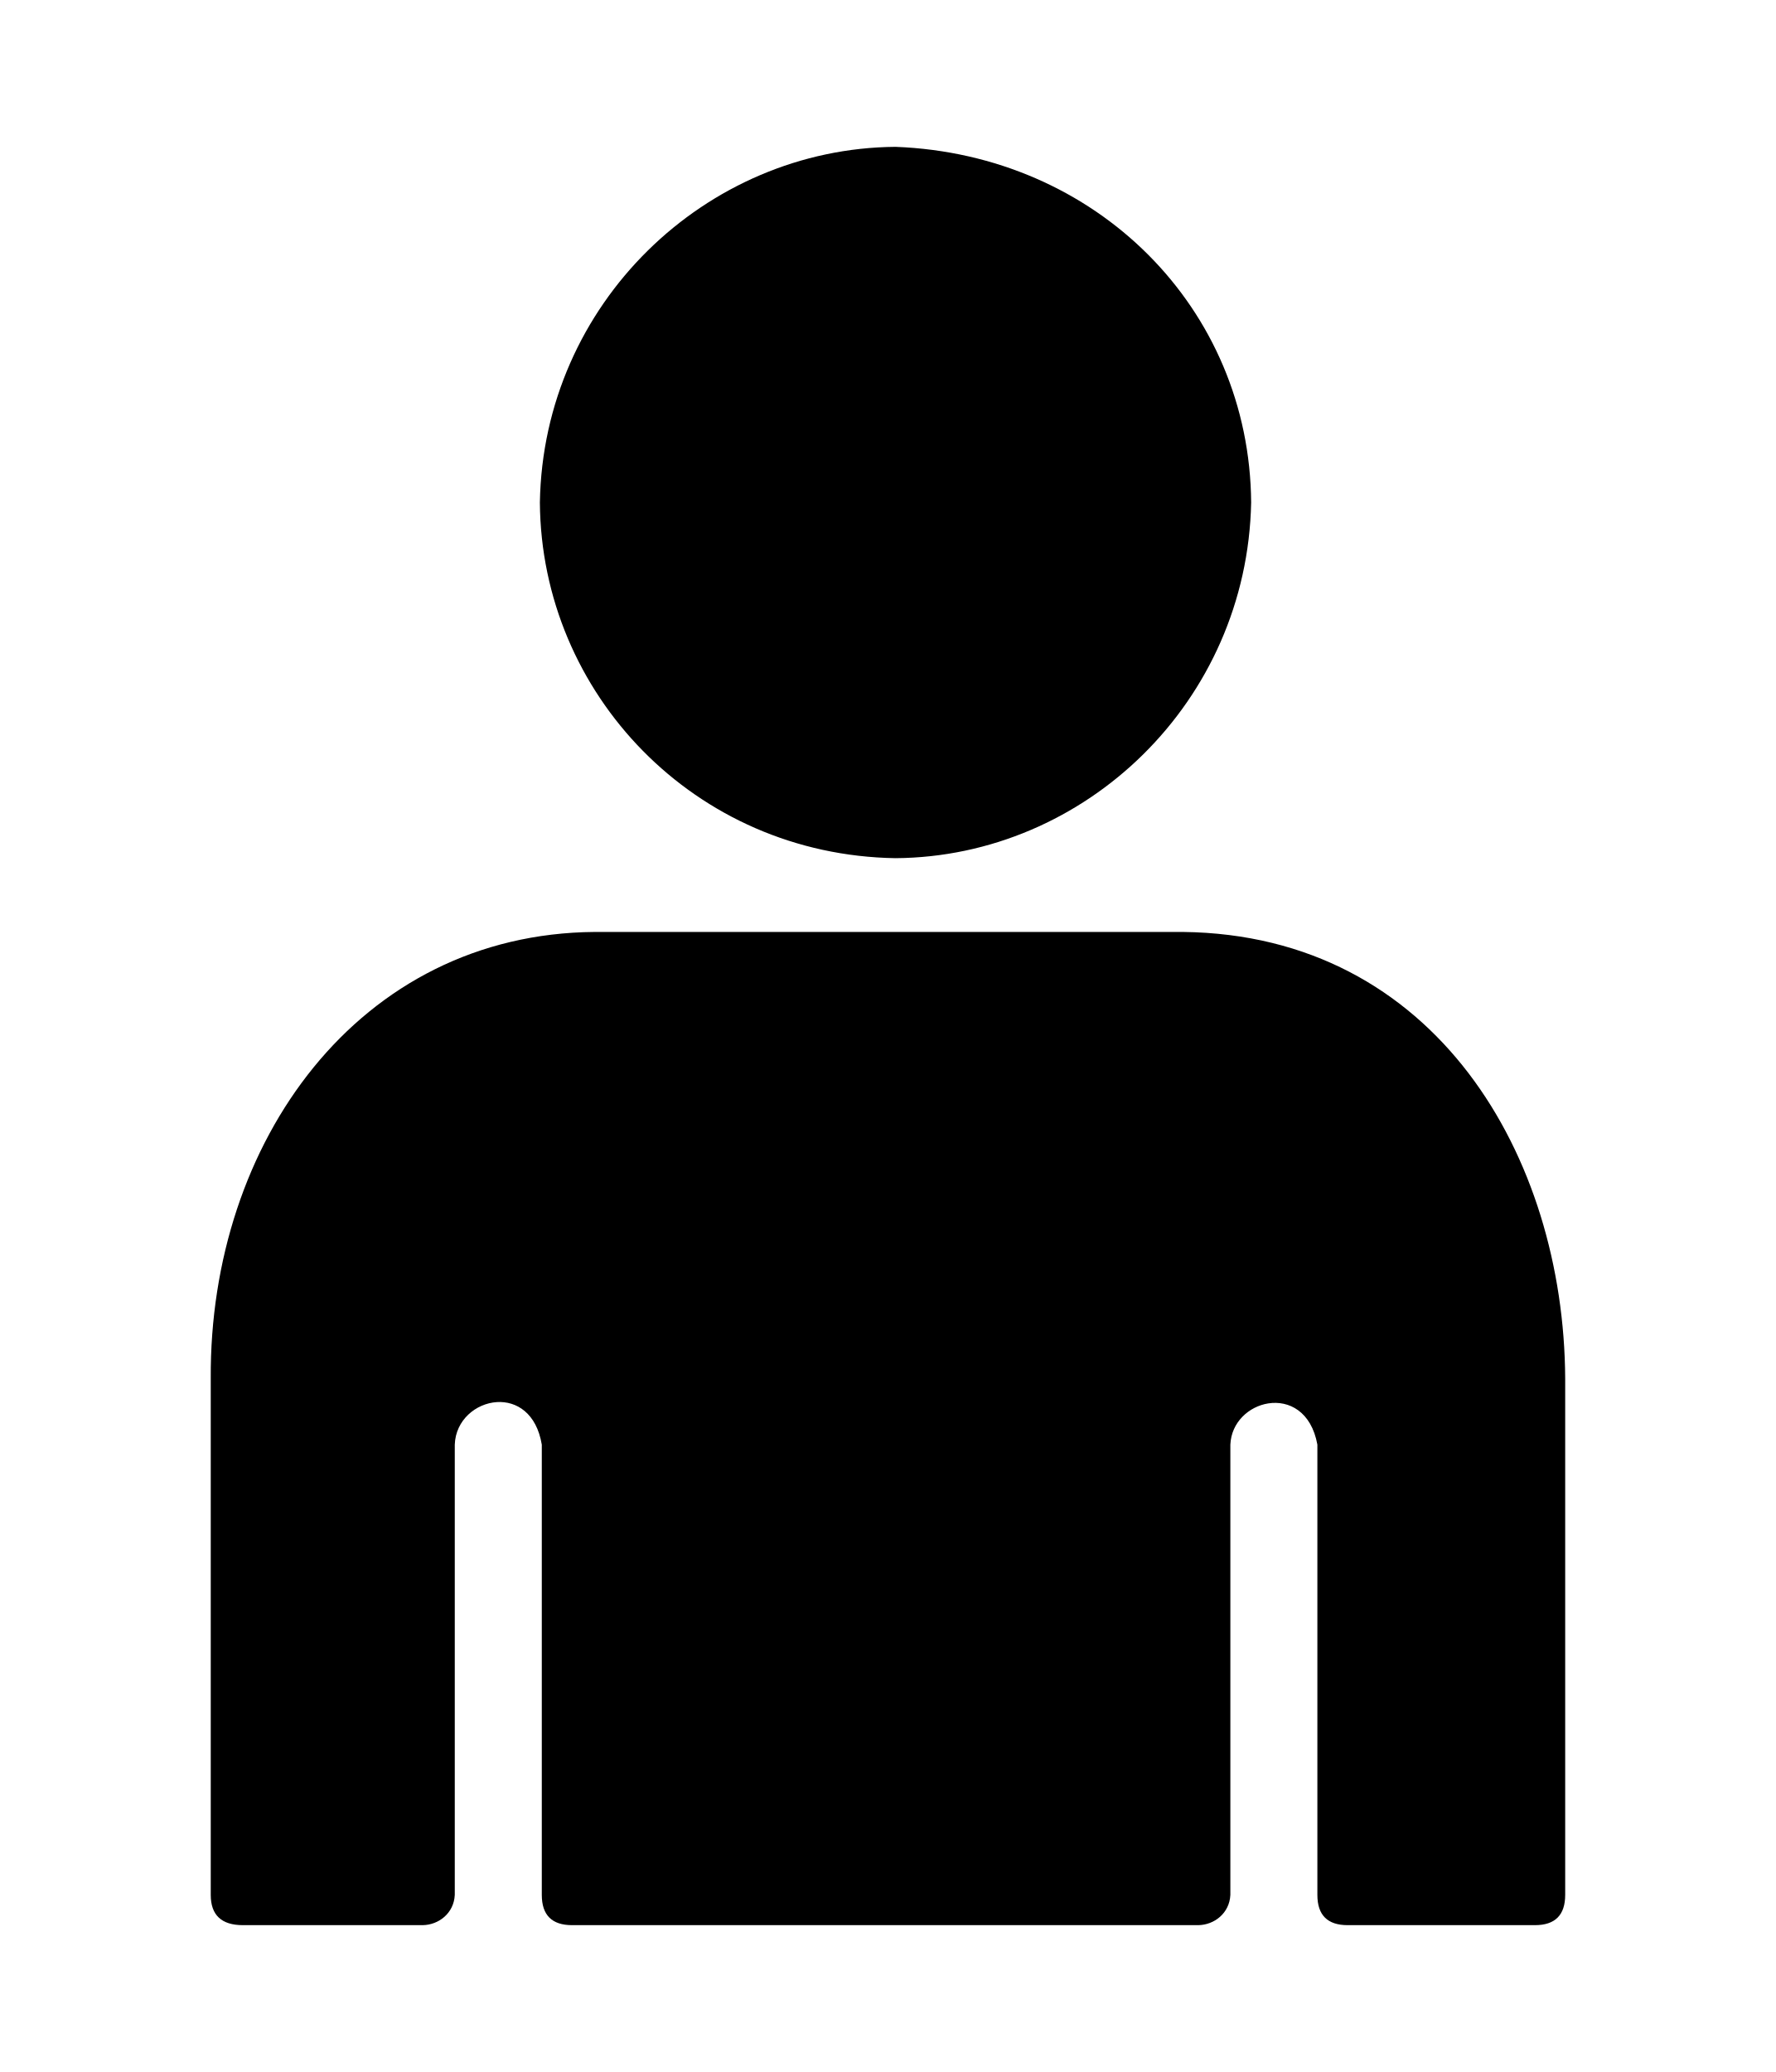
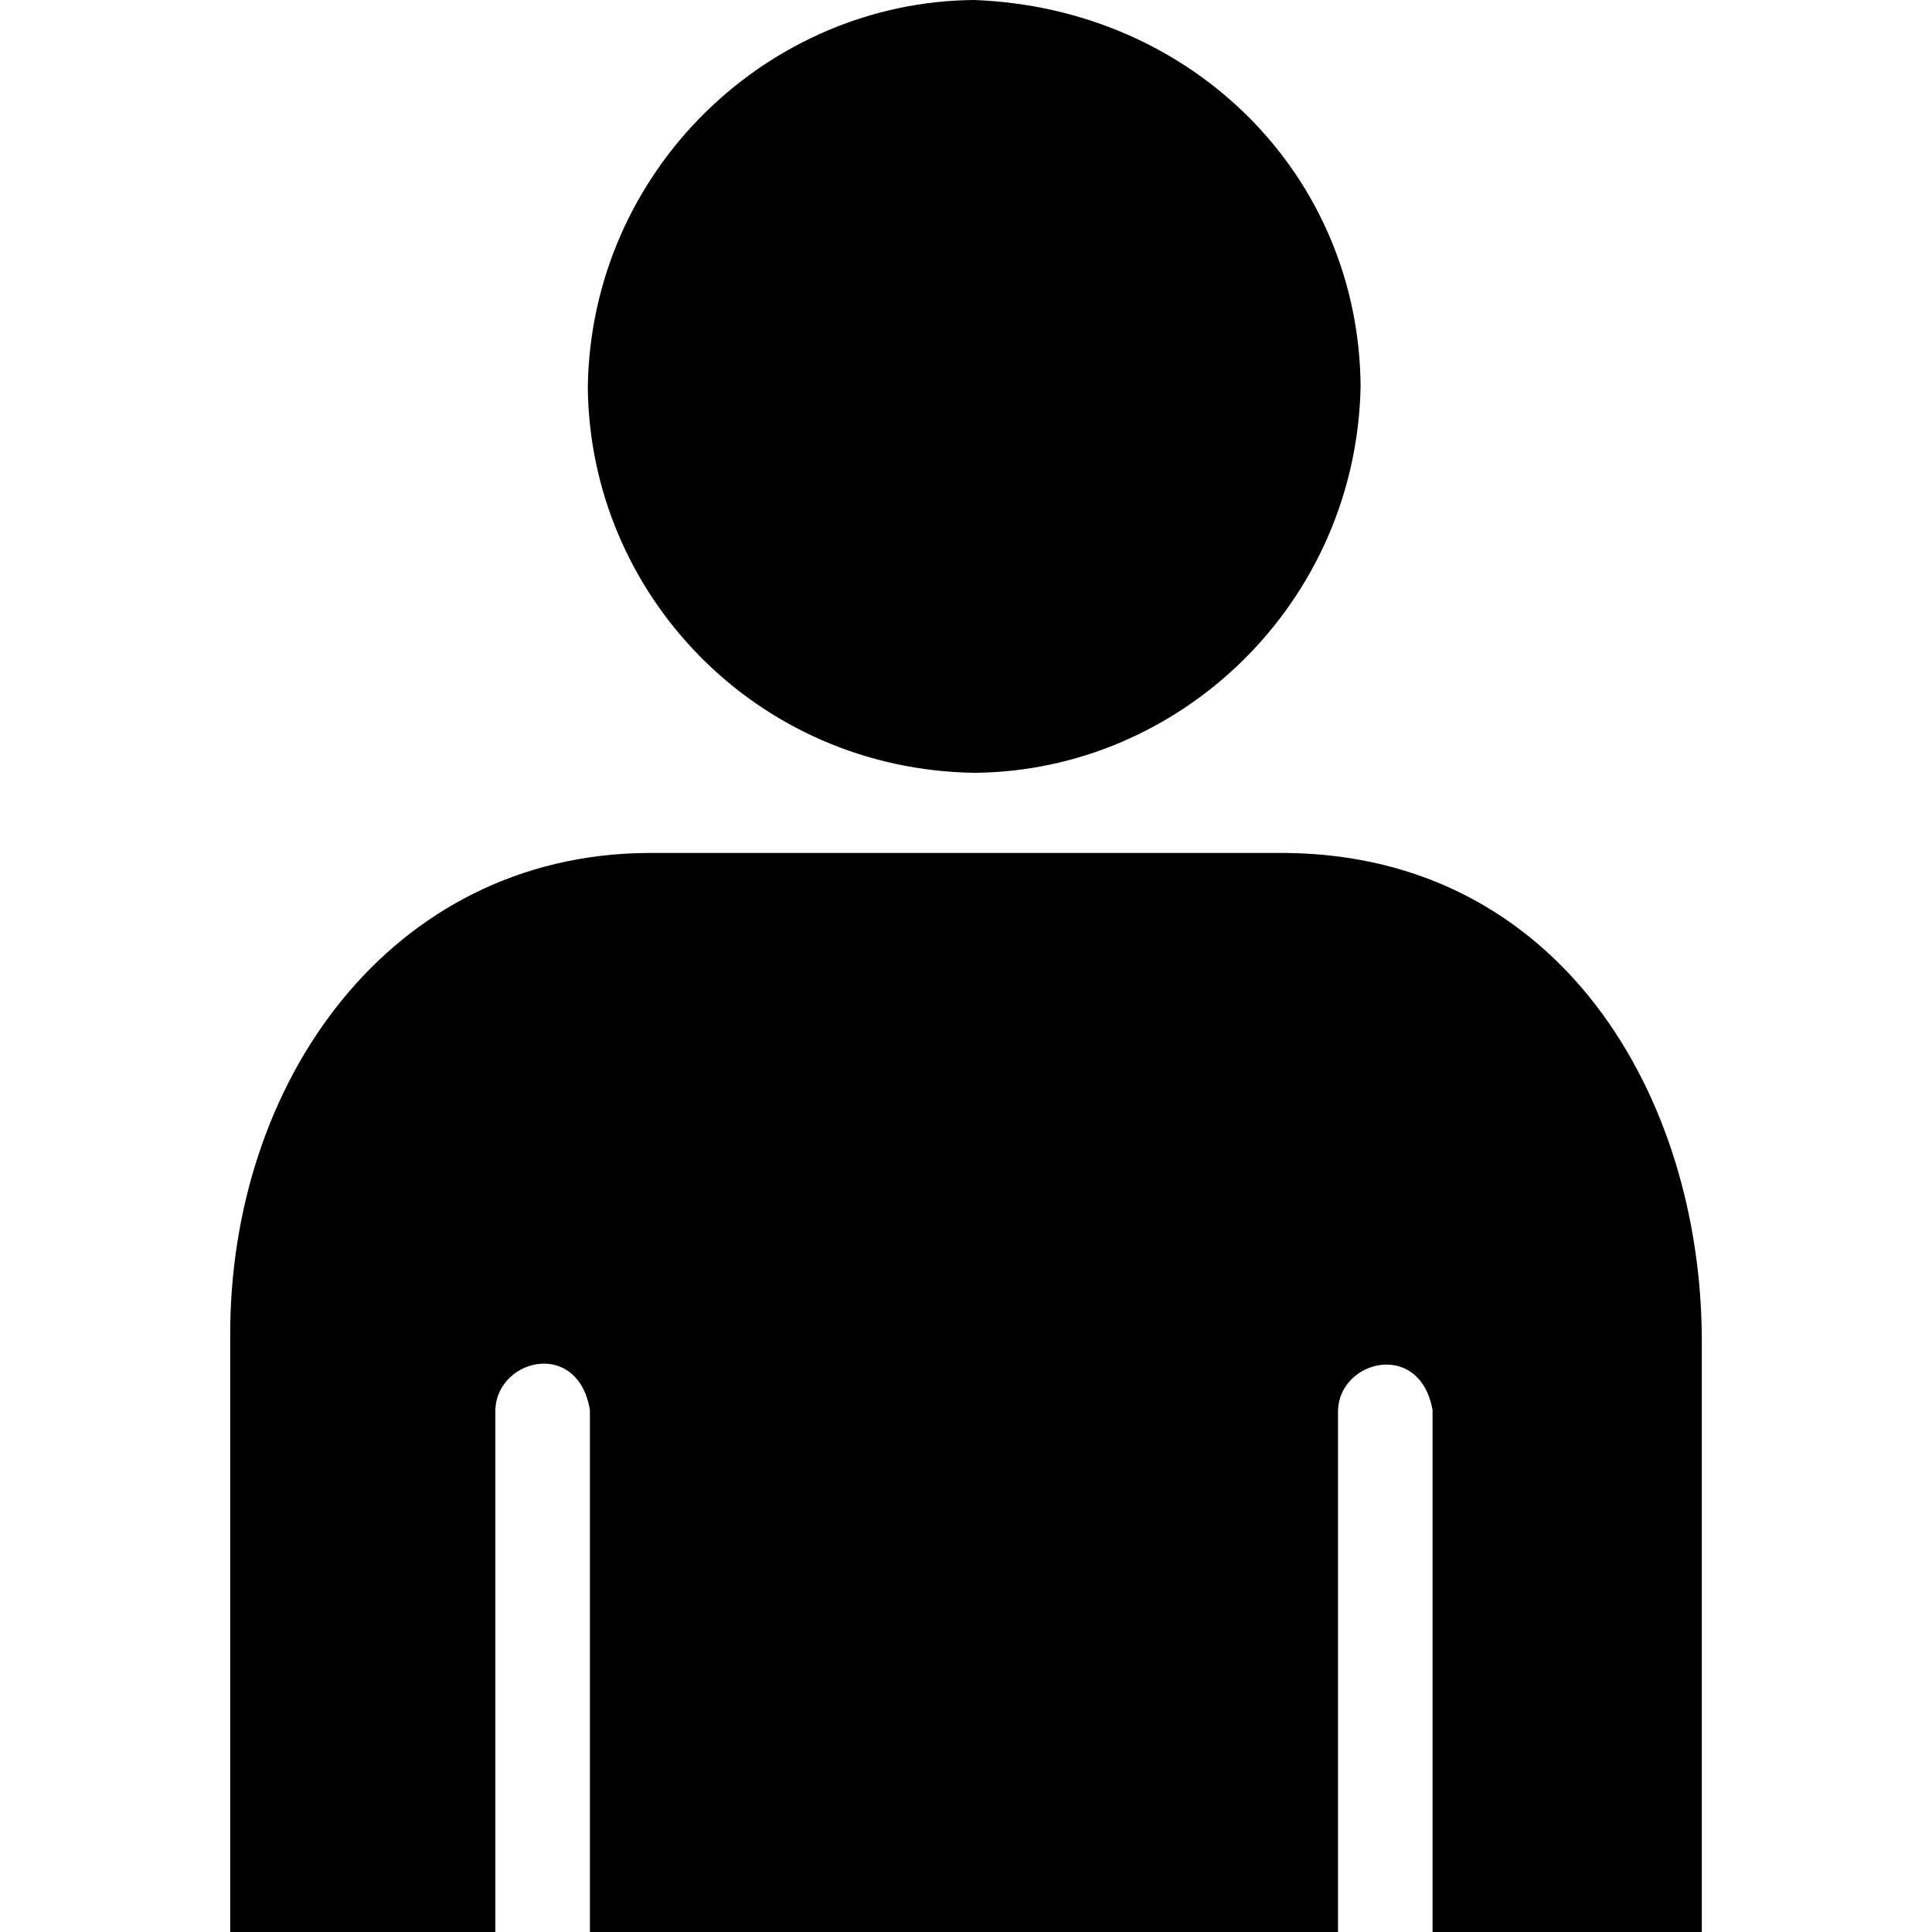
- <svg xmlns="http://www.w3.org/2000/svg" id="svg2" style="margin-top:9px;margin-left:10px;" version="1.1" data-tags="remove-circle, cancel, close, remove, delete" height="896" width="768" data-du="" viewBox="0 0 768 896">
+ <svg xmlns="http://www.w3.org/2000/svg" id="svg2" version="1.1" data-tags="remove-circle, cancel, close, remove, delete" height="1200" width="1200" data-du="" viewBox="0 0 1200 1200">
  <defs id="defs3042" />
-   <path style="fill:currentColor" d="m 387.275,371.101 c -86.861,-1.344 -153.212,-71.169 -153.8,-153.8 1.435,-86.085 71.797,-153.196 153.8,-153.8 86.937,3.288 153.182,69.832 153.8,153.8 -1.709,86.153 -71.713,153.217 -153.8,153.8 z m 124.349,31.905 c 109.321,1.276 164.755,97.17 165.259,193.063 l 0,223.342 c 0,8.726 -4.363,13.089 -13.089,13.089 l -80.991,0 c -8.726,0 -13.089,-4.363 -13.089,-13.089 l 0,-194.703 c -2.609,-14.365 -12.339,-19.237 -21.253,-17.829 -8.345,1.318 -15.975,8.14 -16.379,17.829 l 0,194.703 c -0.369,7.974 -6.997,13.004 -13.907,13.089 l -136.96,0 -133.82,0 c -8.726,0 -13.089,-4.363 -13.089,-13.089 l 0,-194.703 c -2.28,-13.672 -10.976,-18.929 -19.437,-18.398 -9.06,0.569 -17.849,7.776 -18.195,18.398 l 0,194.703 c -0.37,7.974 -6.997,13.004 -13.907,13.089 l -77.719,0 c -9.271,0 -13.907,-4.363 -13.907,-13.089 l 0,-223.342 C 90.512,493.872 155.161,403.763 257.204,403.006 l 130.075,0 z" id="path3296" />
+   <path style="fill:currentColor" d="M 605.096,480.001 C 469.552,477.903 366.013,368.944 365.095,240 367.335,105.668 477.132,0.943 605.096,0 740.757,5.131 844.132,108.97 845.096,240 842.429,374.439 733.19,479.09 605.096,480.001 z m 194.042,49.787 C 969.731,531.779 1056.233,681.419 1057.02,831.056 l 0,368.944 -167.235,0 4.1e-4,-324.253 c -4.072,-22.416 -19.255,-30.018 -33.164,-27.821 -13.022,2.057 -24.928,12.702 -25.558,27.821 L 831.063,1200 l -464.672,0 4.6e-4,-324.253 c -3.557,-21.334 -17.128,-29.538 -30.33,-28.709 -14.138,0.888 -27.853,12.135 -28.392,28.709 L 307.669,1200 l -164.682,0 4.6e-4,-368.944 c -0.98,-159.474 99.902,-300.087 259.137,-301.268 z" id="path3296" />
</svg>
